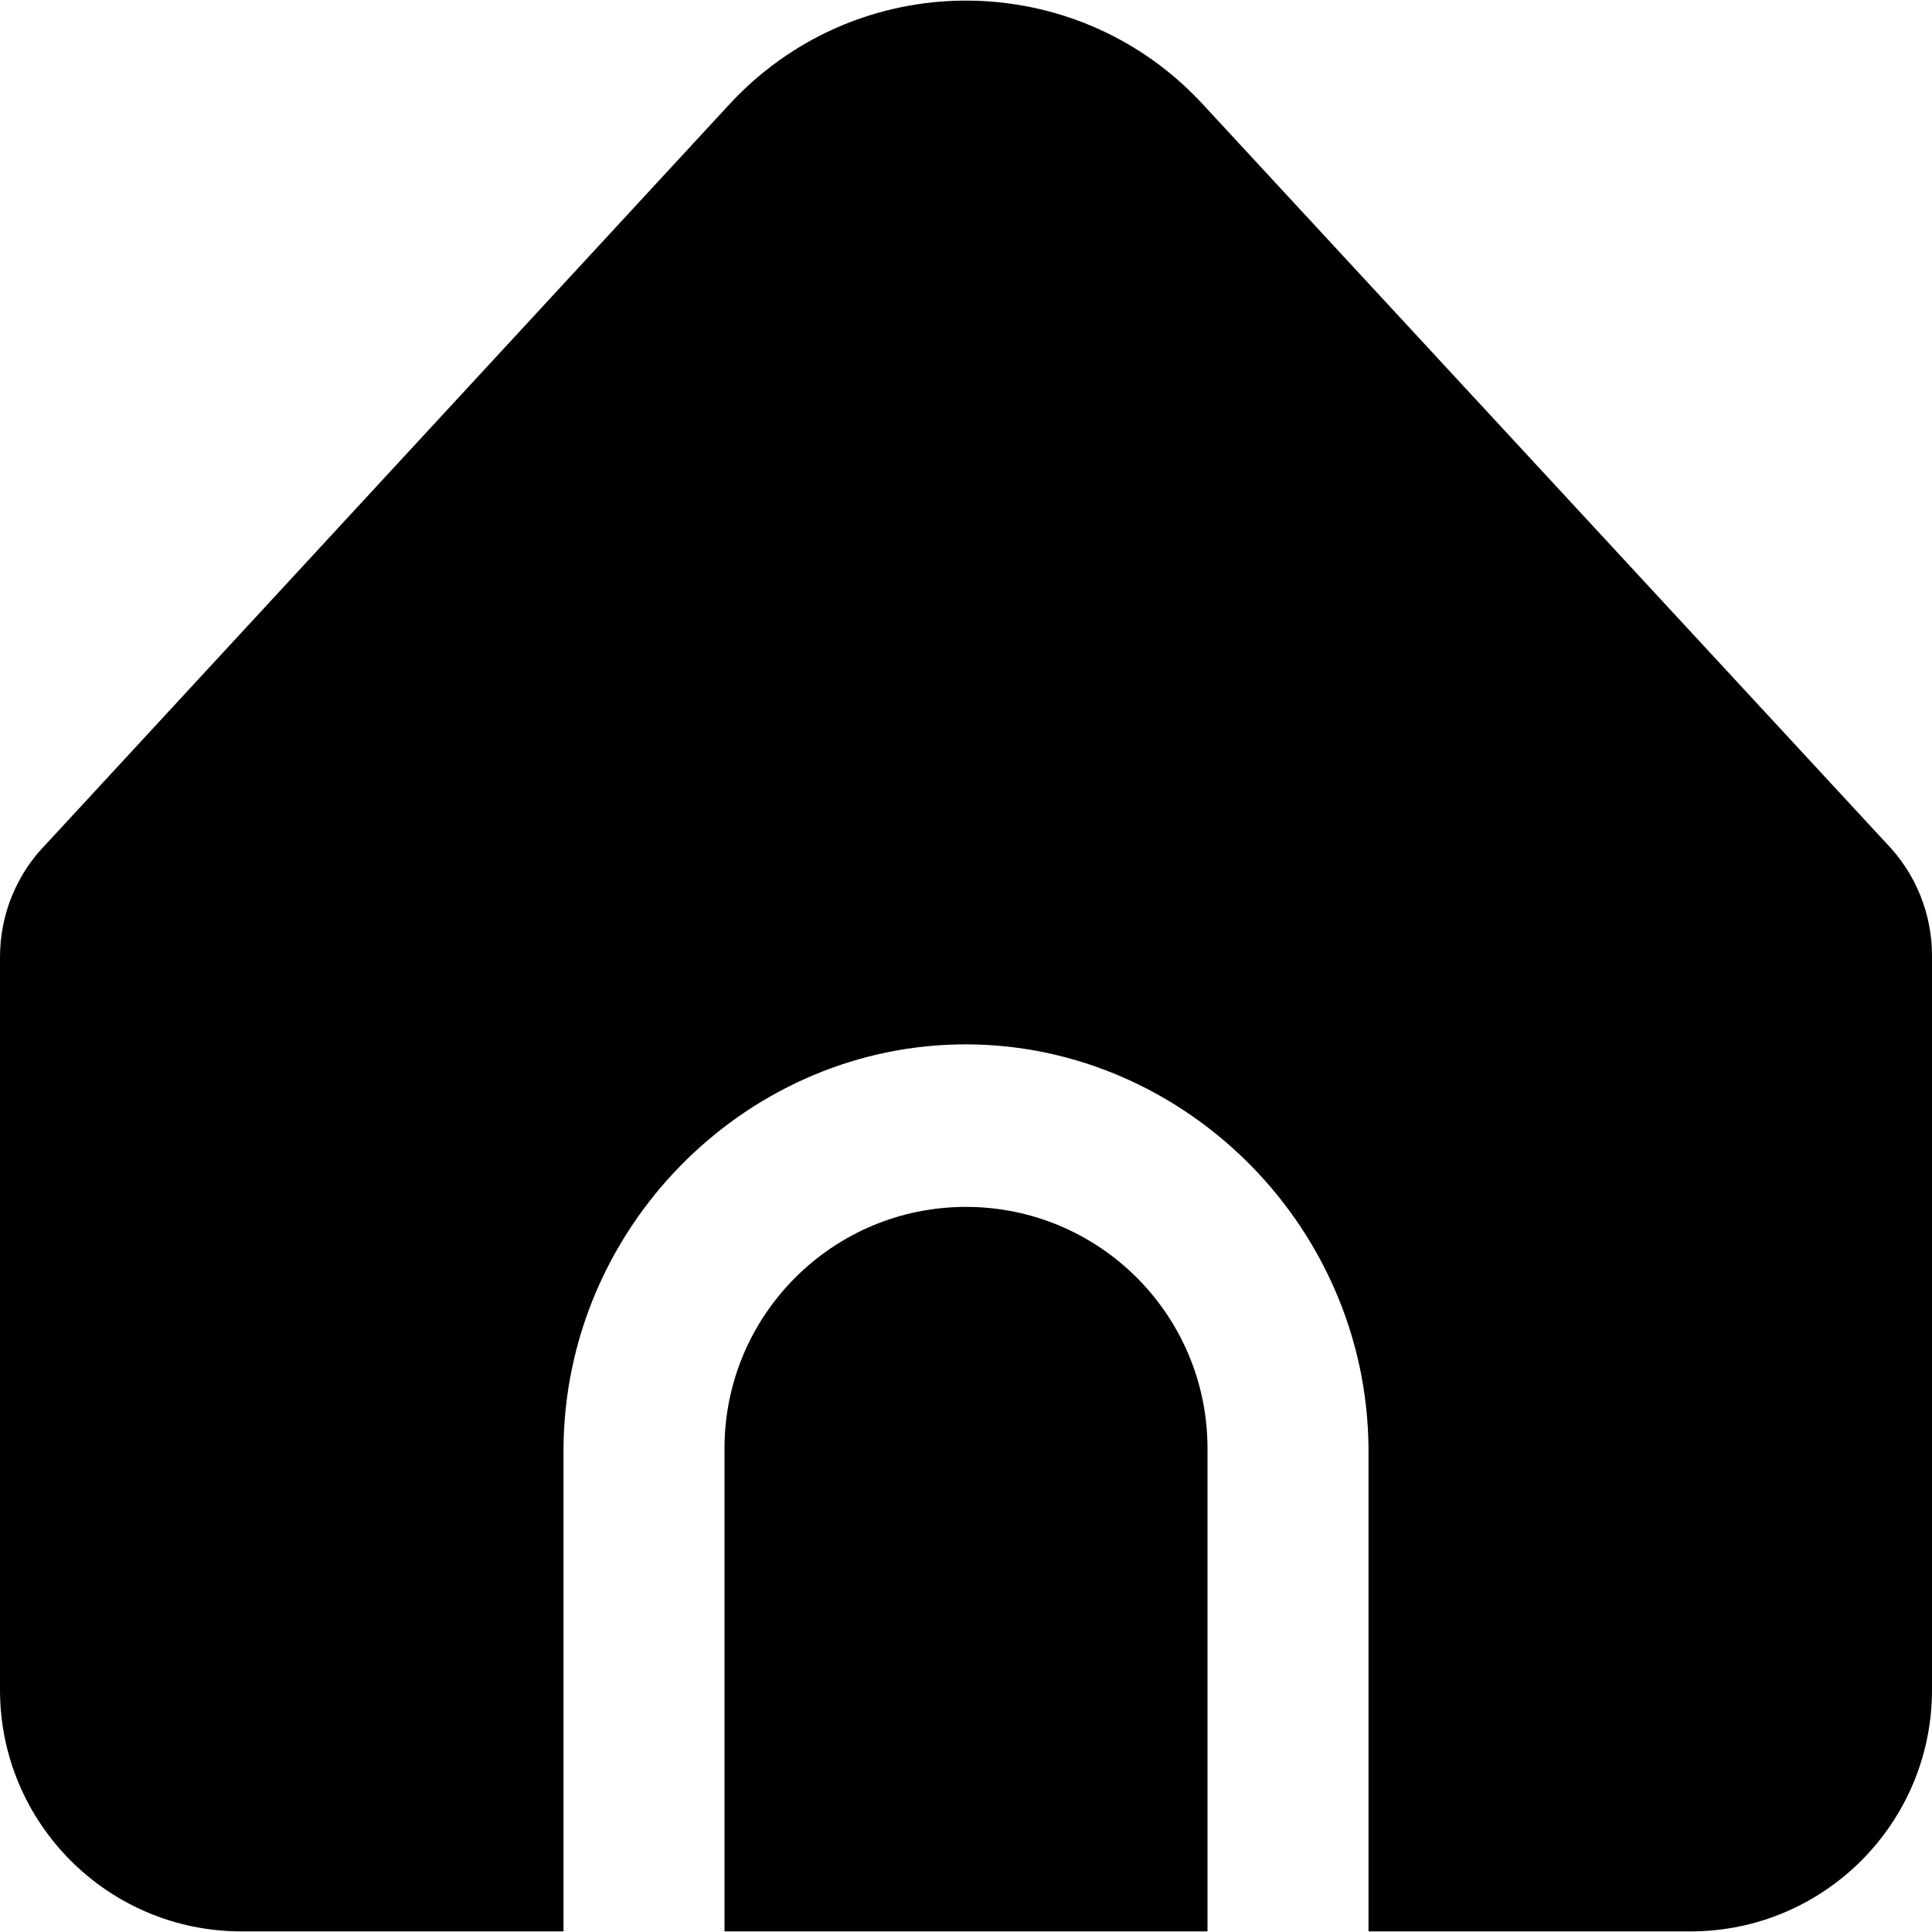
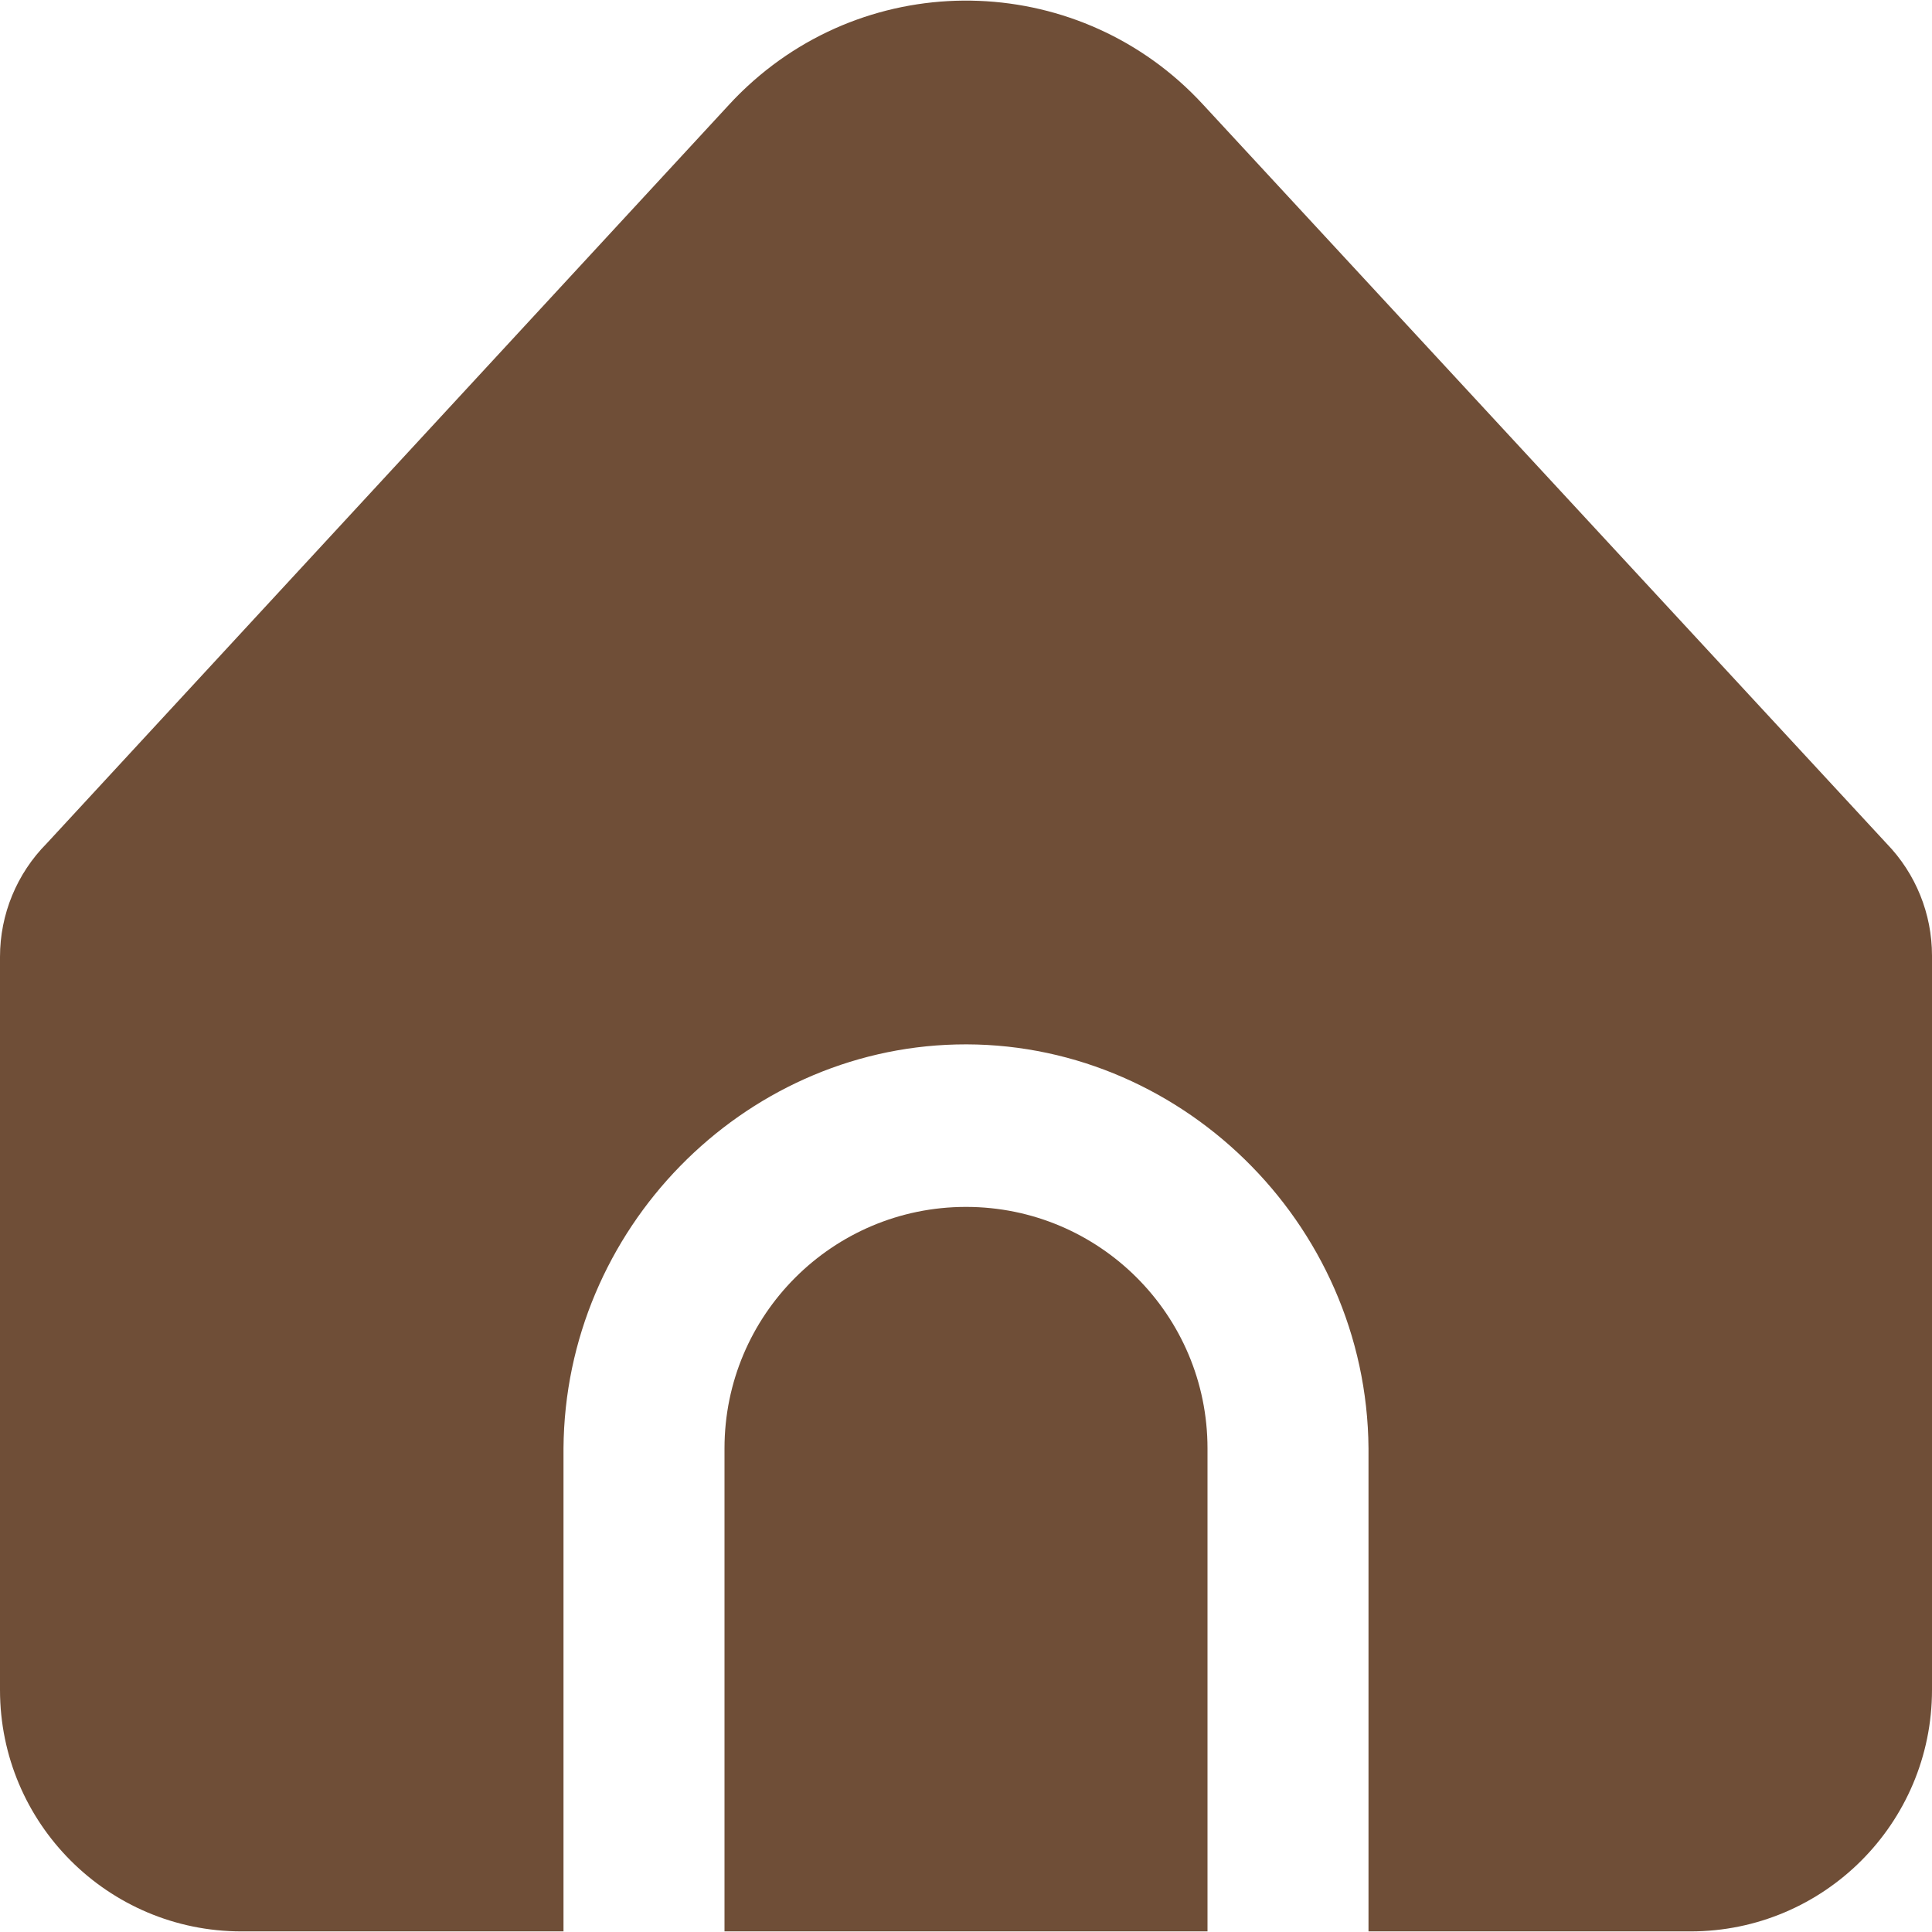
<svg xmlns="http://www.w3.org/2000/svg" version="1.1" id="Capa_1" x="0px" y="0px" viewBox="0 0 512 512" style="enable-background:new 0 0 512 512;" xml:space="preserve" width="512" height="512">
  <g>
-     <path d="M362.667,383.841v128H448c35.346,0,64-28.654,64-64V253.26c0.005-11.083-4.302-21.733-12.011-29.696l-181.29-195.99    c-31.988-34.61-85.976-36.735-120.586-4.747c-1.644,1.52-3.228,3.103-4.747,4.747L12.395,223.5    C4.453,231.496-0.003,242.31,0,253.58v194.261c0,35.346,28.654,64,64,64h85.333v-128c0.399-58.172,47.366-105.676,104.073-107.044    C312.01,275.383,362.22,323.696,362.667,383.841z" />
-     <path d="M256,319.841c-35.346,0-64,28.654-64,64v128h128v-128C320,348.495,291.346,319.841,256,319.841z" />
+     <path d="M362.667,383.841v128H448c35.346,0,64-28.654,64-64V253.26c0.005-11.083-4.302-21.733-12.011-29.696l-181.29-195.99    c-31.988-34.61-85.976-36.735-120.586-4.747c-1.644,1.52-3.228,3.103-4.747,4.747L12.395,223.5    C4.453,231.496-0.003,242.31,0,253.58v194.261c0,35.346,28.654,64,64,64h85.333v-128c0.399-58.172,47.366-105.676,104.073-107.044    C312.01,275.383,362.22,323.696,362.667,383.841z" fill=" #6F4E37" />
+     <path d="M256,319.841c-35.346,0-64,28.654-64,64v128h128v-128C320,348.495,291.346,319.841,256,319.841z" fill="#6F4E37" />
  </g>
</svg>
